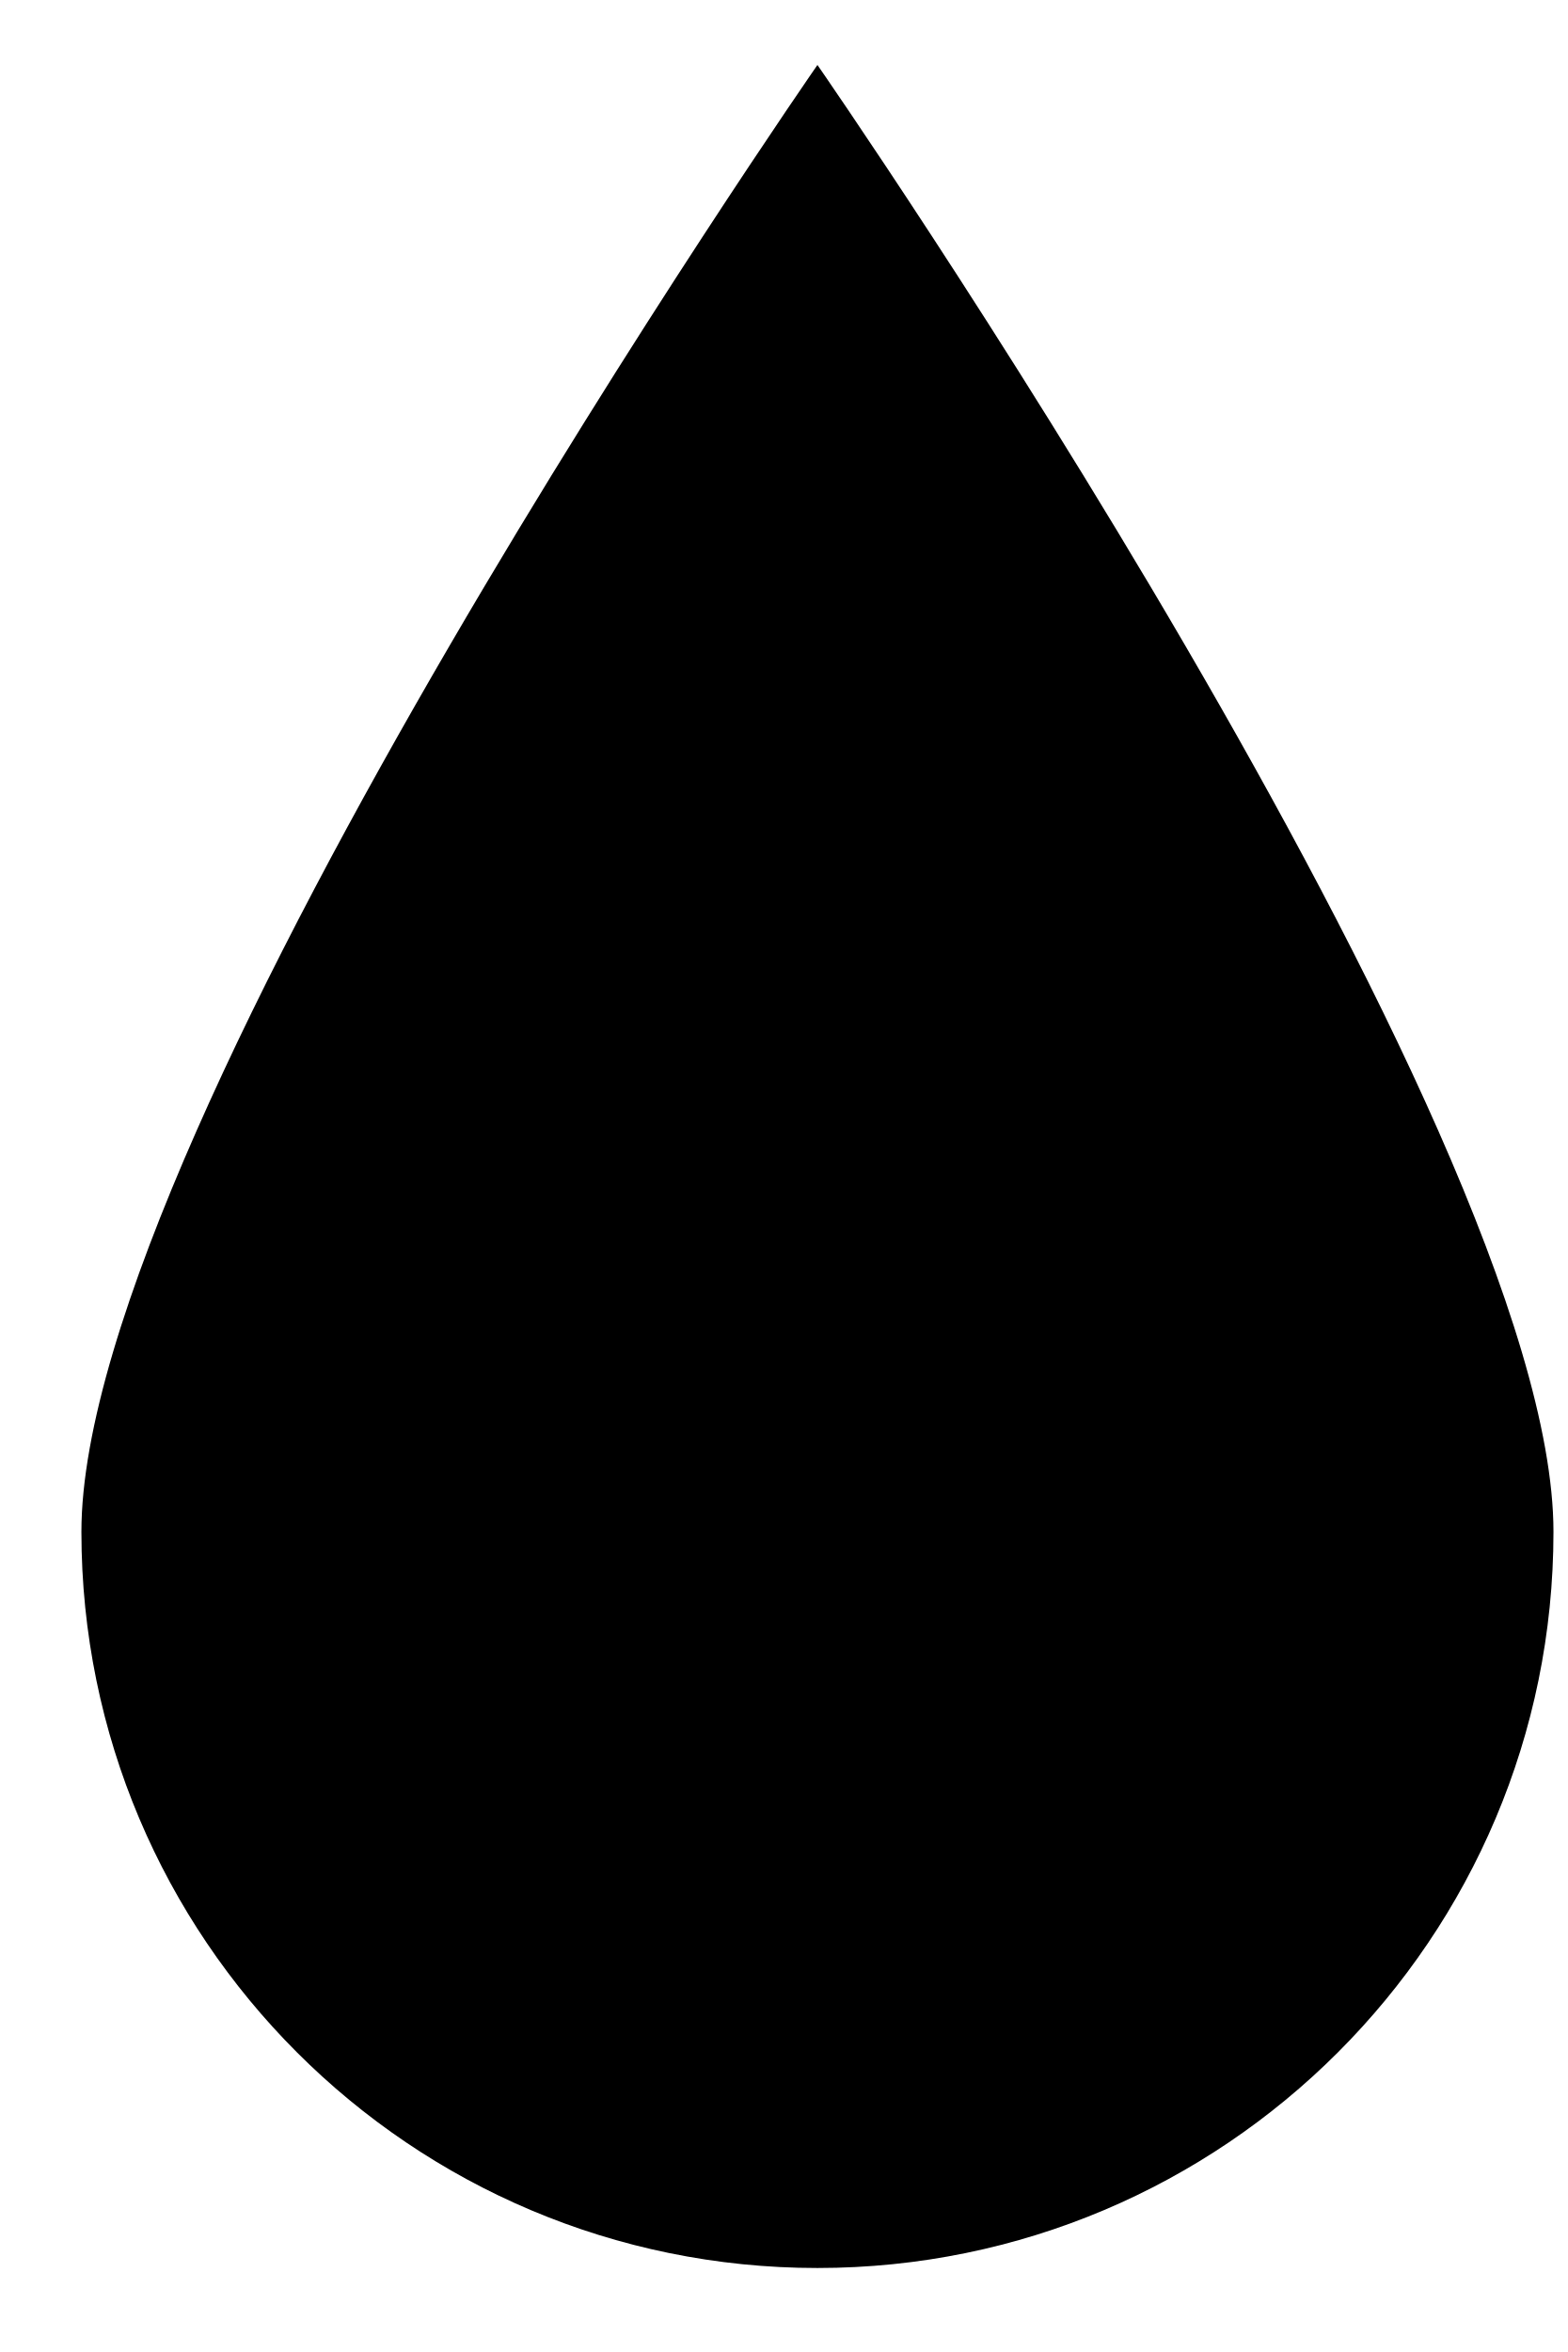
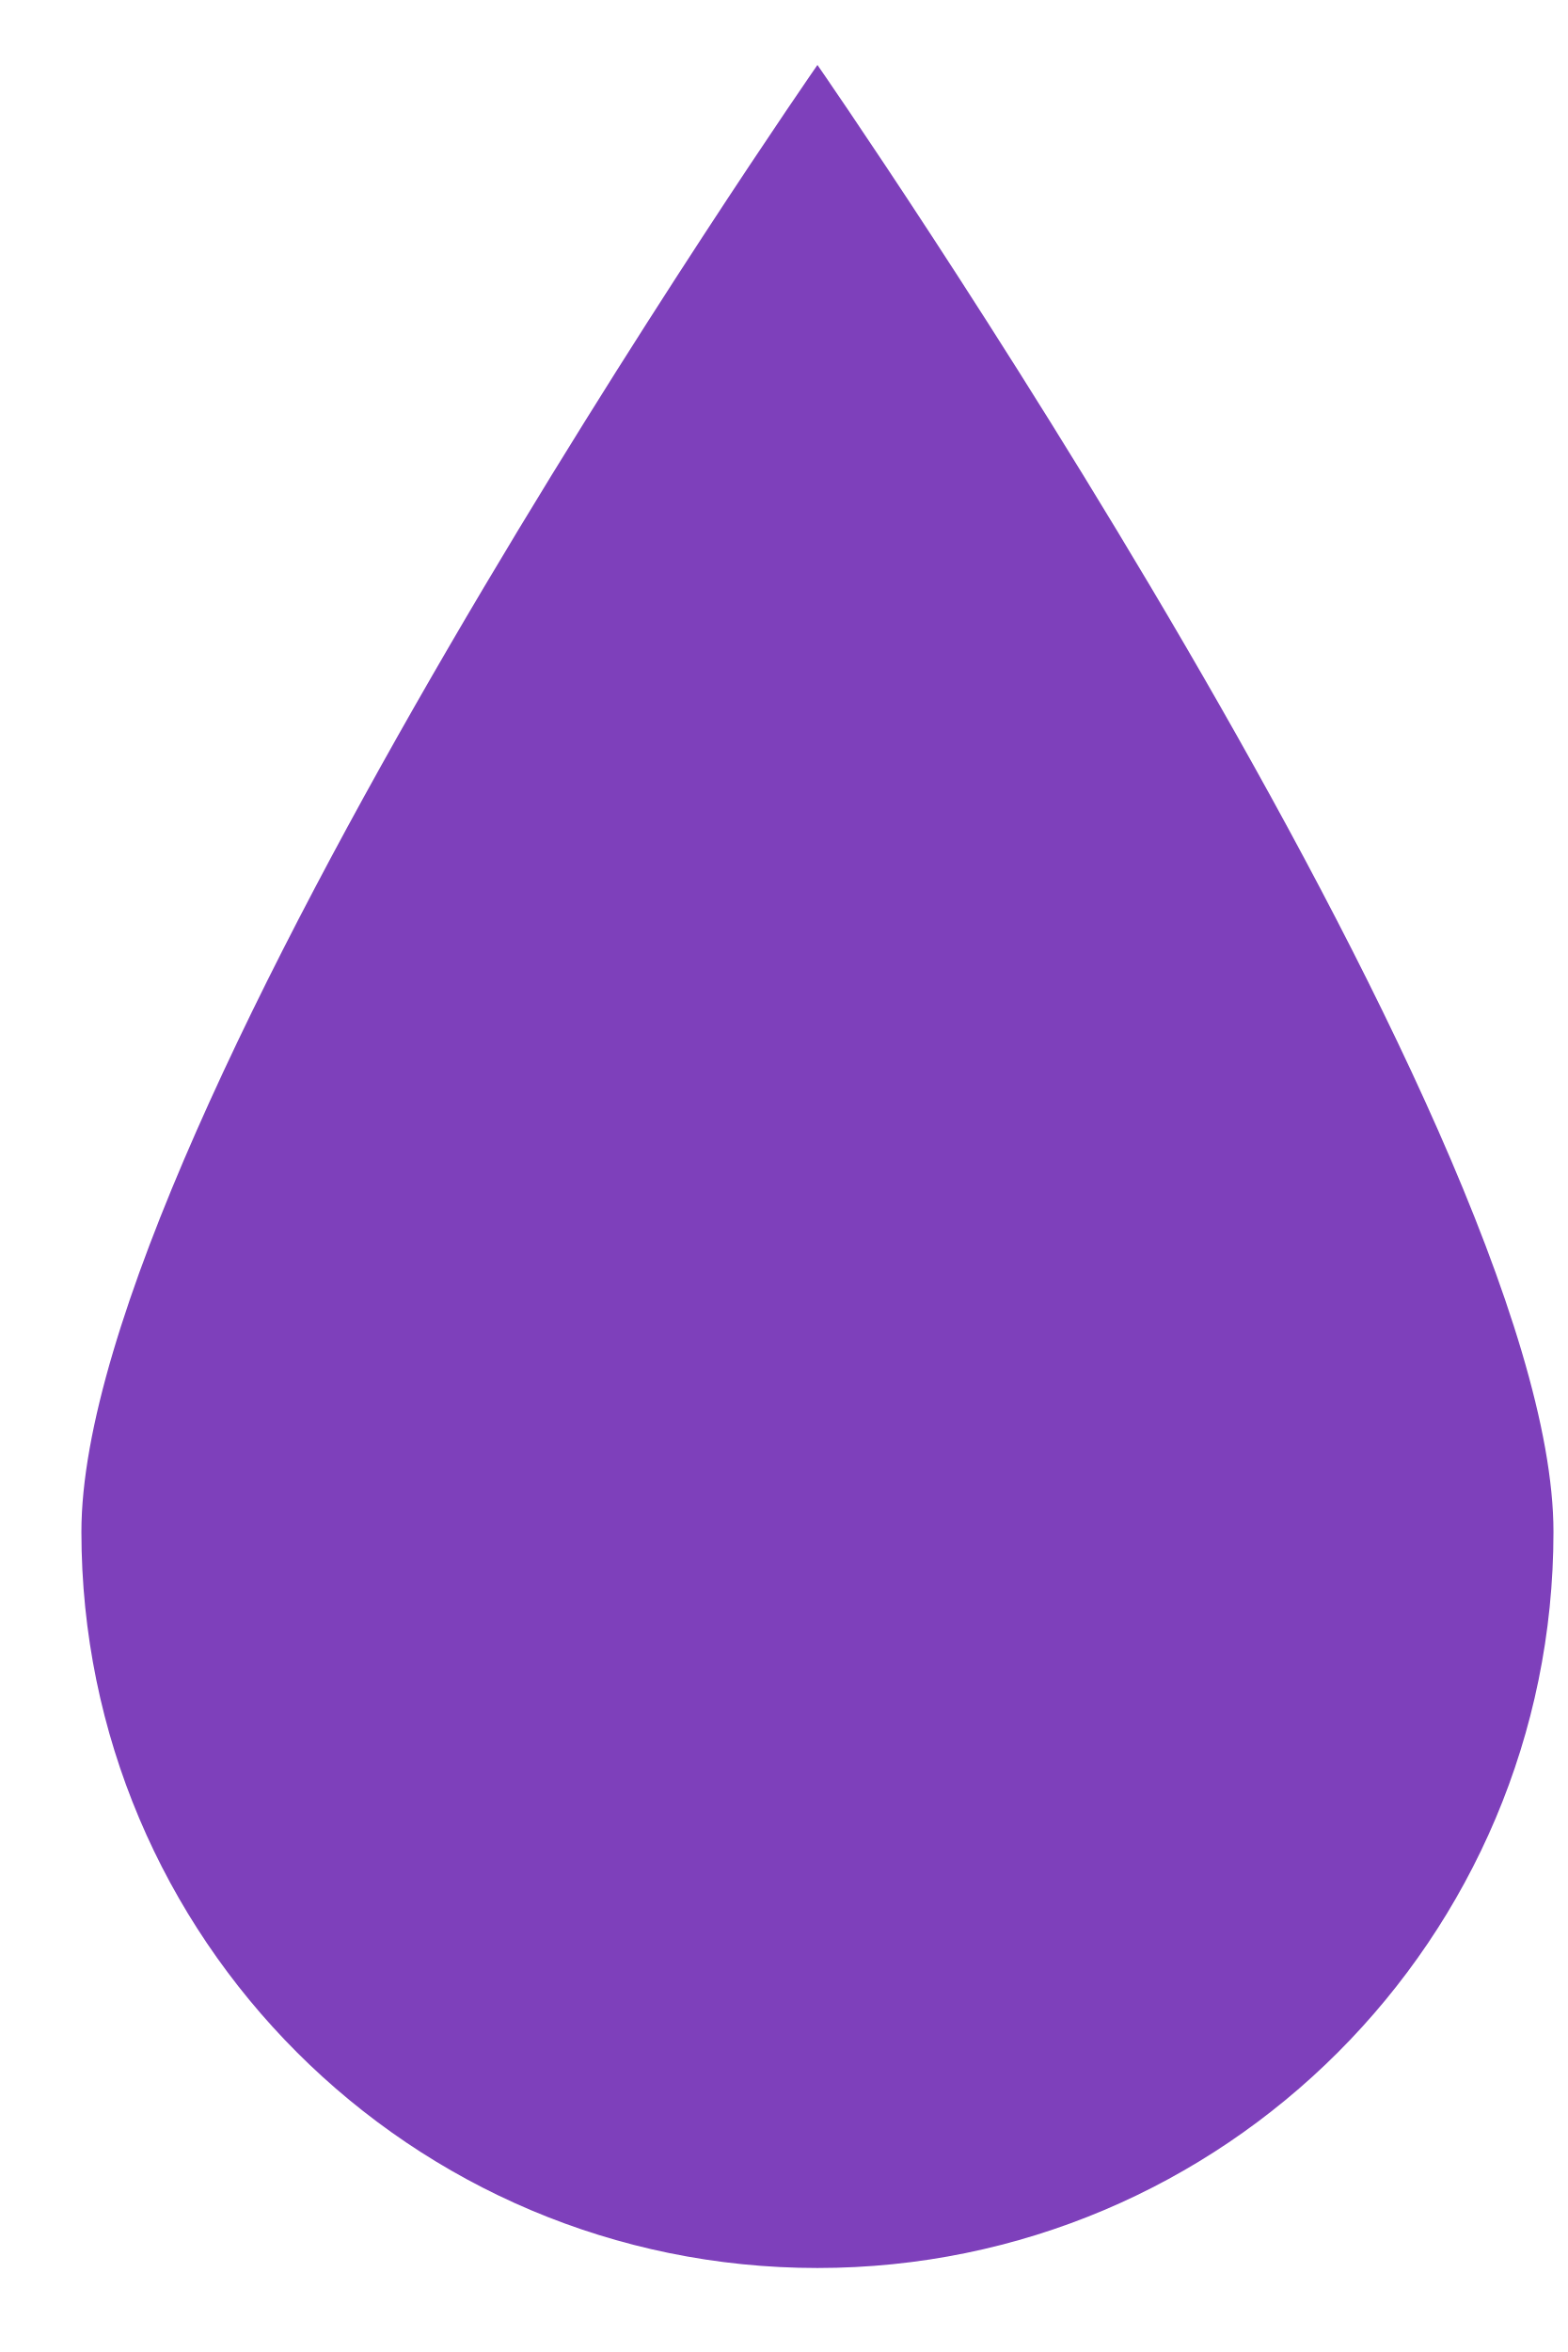
<svg xmlns="http://www.w3.org/2000/svg" width="14" height="21" viewBox="0 0 14 21" fill="none">
-   <path d="M13.873 13.677C13.873 17.308 10.93 20.25 7.3 20.25C3.67 20.25 0.727 17.308 0.727 13.677C0.727 10.047 7.3 0.58 7.3 0.58C7.3 0.58 13.873 10.047 13.873 13.677Z" fill="black" />
+   <path d="M13.873 13.677C13.873 17.308 10.93 20.25 7.3 20.25C3.67 20.25 0.727 17.308 0.727 13.677C0.727 10.047 7.3 0.58 7.3 0.58C7.3 0.58 13.873 10.047 13.873 13.677Z" fill="#7E40BB" />
</svg>
